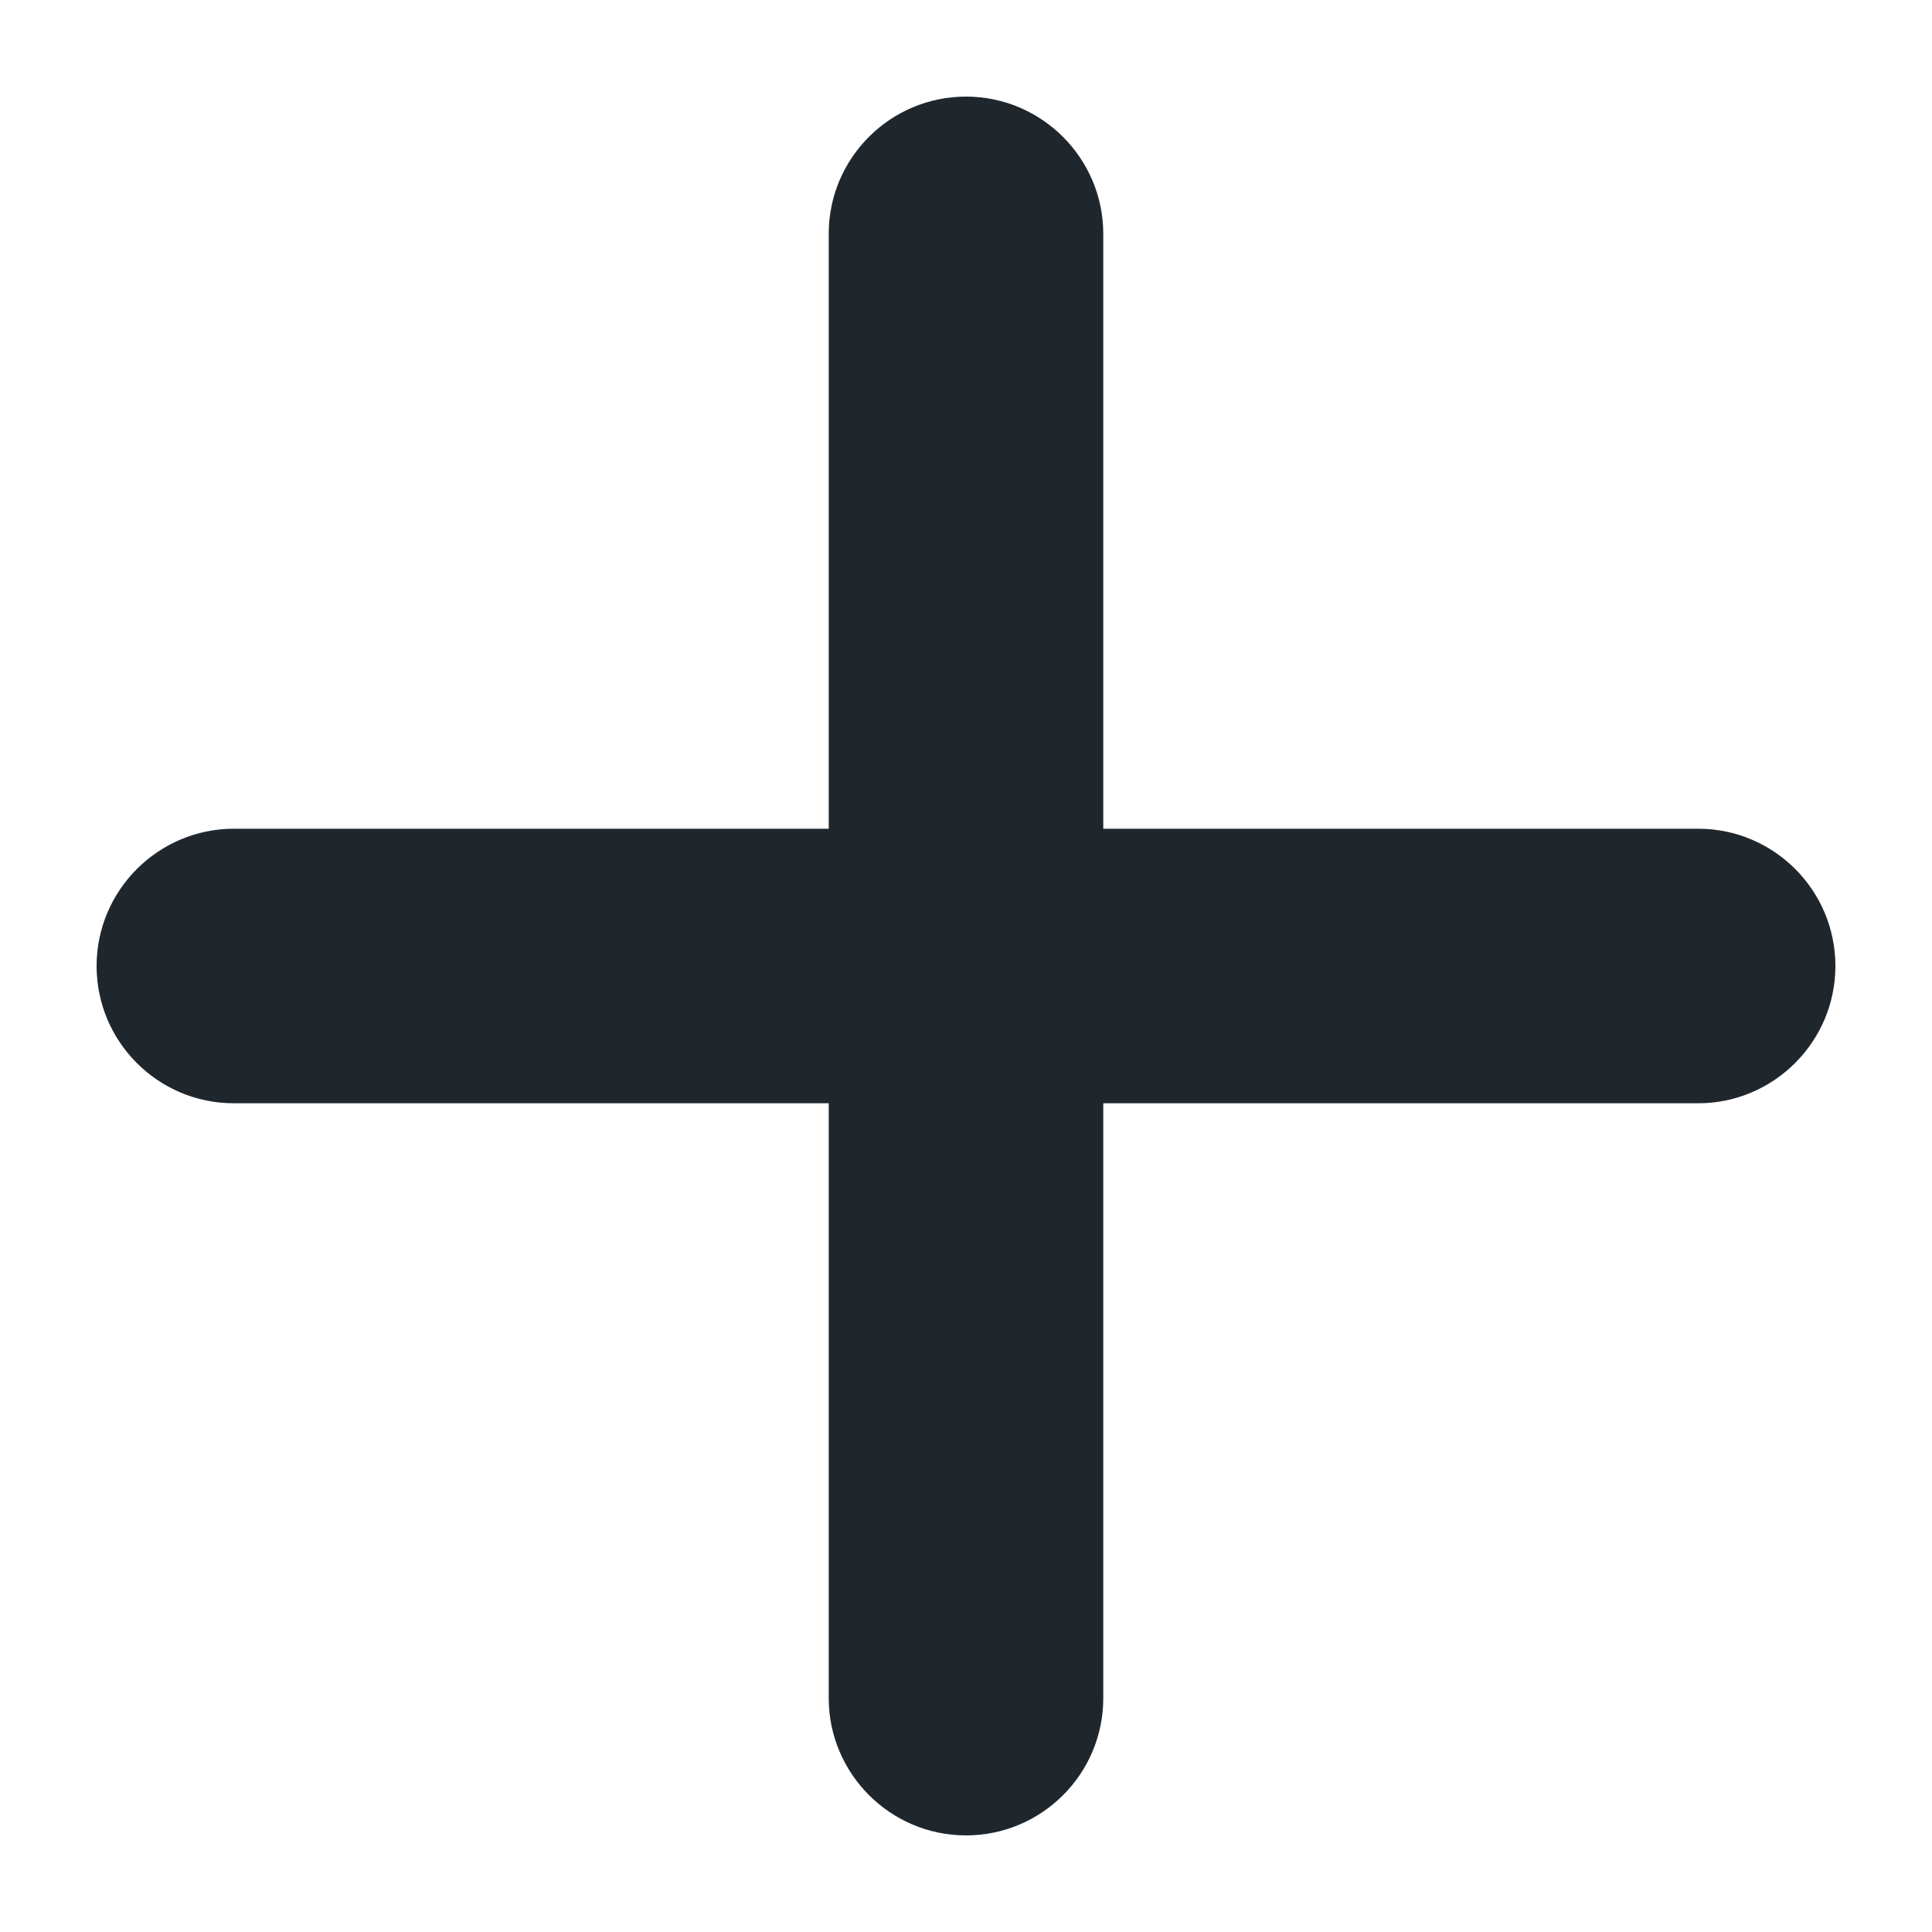
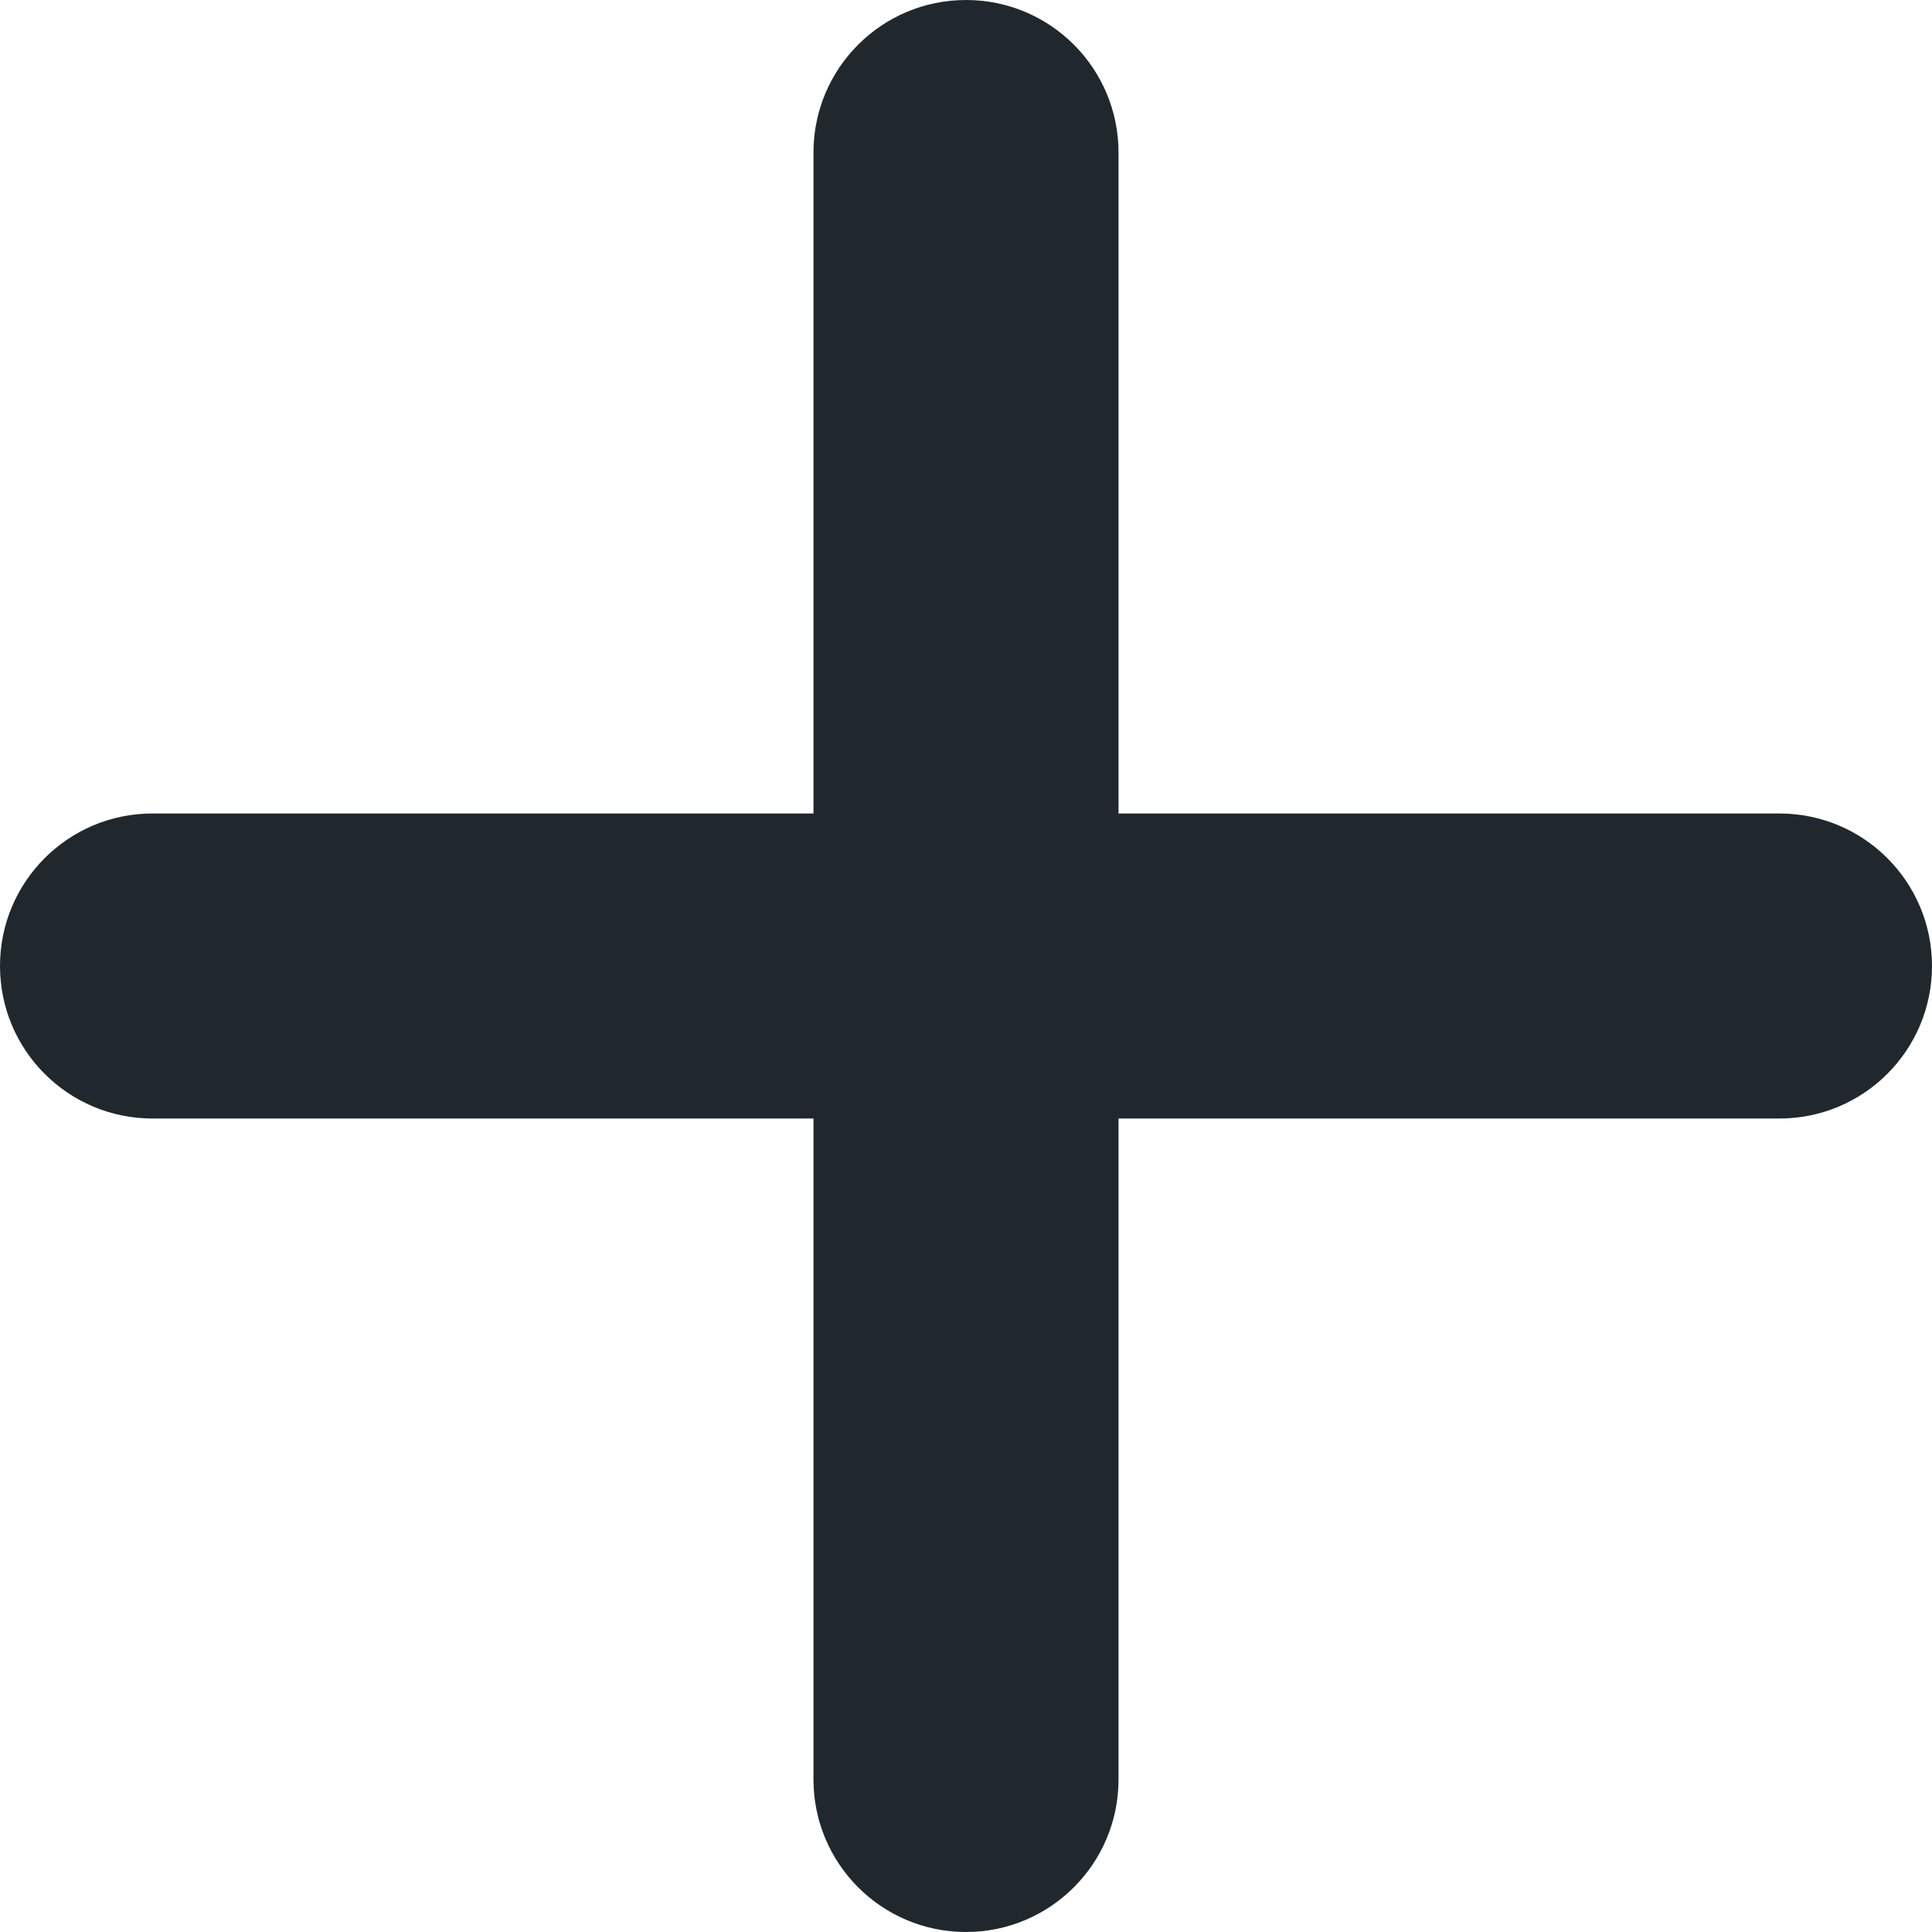
- <svg xmlns="http://www.w3.org/2000/svg" width="40" height="40" viewBox="0 0 40 40">
-   <g fill="none" fill-rule="evenodd">
-     <path fill="#1F272D" d="M22.842,17.158 L22.842,4.84 C22.842,3.281 21.57,2 20,2 C18.434,2 17.158,3.271 17.158,4.84 L17.158,17.158 L4.84,17.158 C3.281,17.158 2,18.43 2,20 C2,21.566 3.271,22.842 4.84,22.842 L17.158,22.842 L17.158,35.16 C17.158,36.719 18.43,38 20,38 C21.566,38 22.842,36.729 22.842,35.16 L22.842,22.842 L35.16,22.842 C36.719,22.842 38,21.57 38,20 C38,18.434 36.729,17.158 35.16,17.158 L22.842,17.158 Z" />
+ <svg xmlns="http://www.w3.org/2000/svg" xmlns:xlink="http://www.w3.org/1999/xlink" width="36" height="36" viewBox="0 0 36 36" version="1.1">
+   <g id="Canvas" transform="translate(3 -119)">
+     <g id="add">
+       <use xlink:href="#path0_fill" transform="translate(-3 119)" fill="#20282D" />
+     </g>
  </g>
+   <defs>
+     <path id="path0_fill" fill-rule="evenodd" d="M 18 0C 16.43 0 15.158 1.272 15.158 2.842L 15.158 15.158L 2.842 15.158C 1.272 15.158 0 16.43 0 18C 0 19.57 1.272 20.842 2.842 20.842L 15.158 20.842L 15.158 33.158C 15.158 34.727 16.43 36 18 36C 19.57 36 20.842 34.727 20.842 33.158L 20.842 20.842L 33.158 20.842C 34.727 20.842 36 19.57 36 18C 36 16.43 34.727 15.158 33.158 15.158L 20.842 15.158L 20.842 2.842C 20.842 1.272 19.57 0 18 0Z" />
+   </defs>
</svg>
